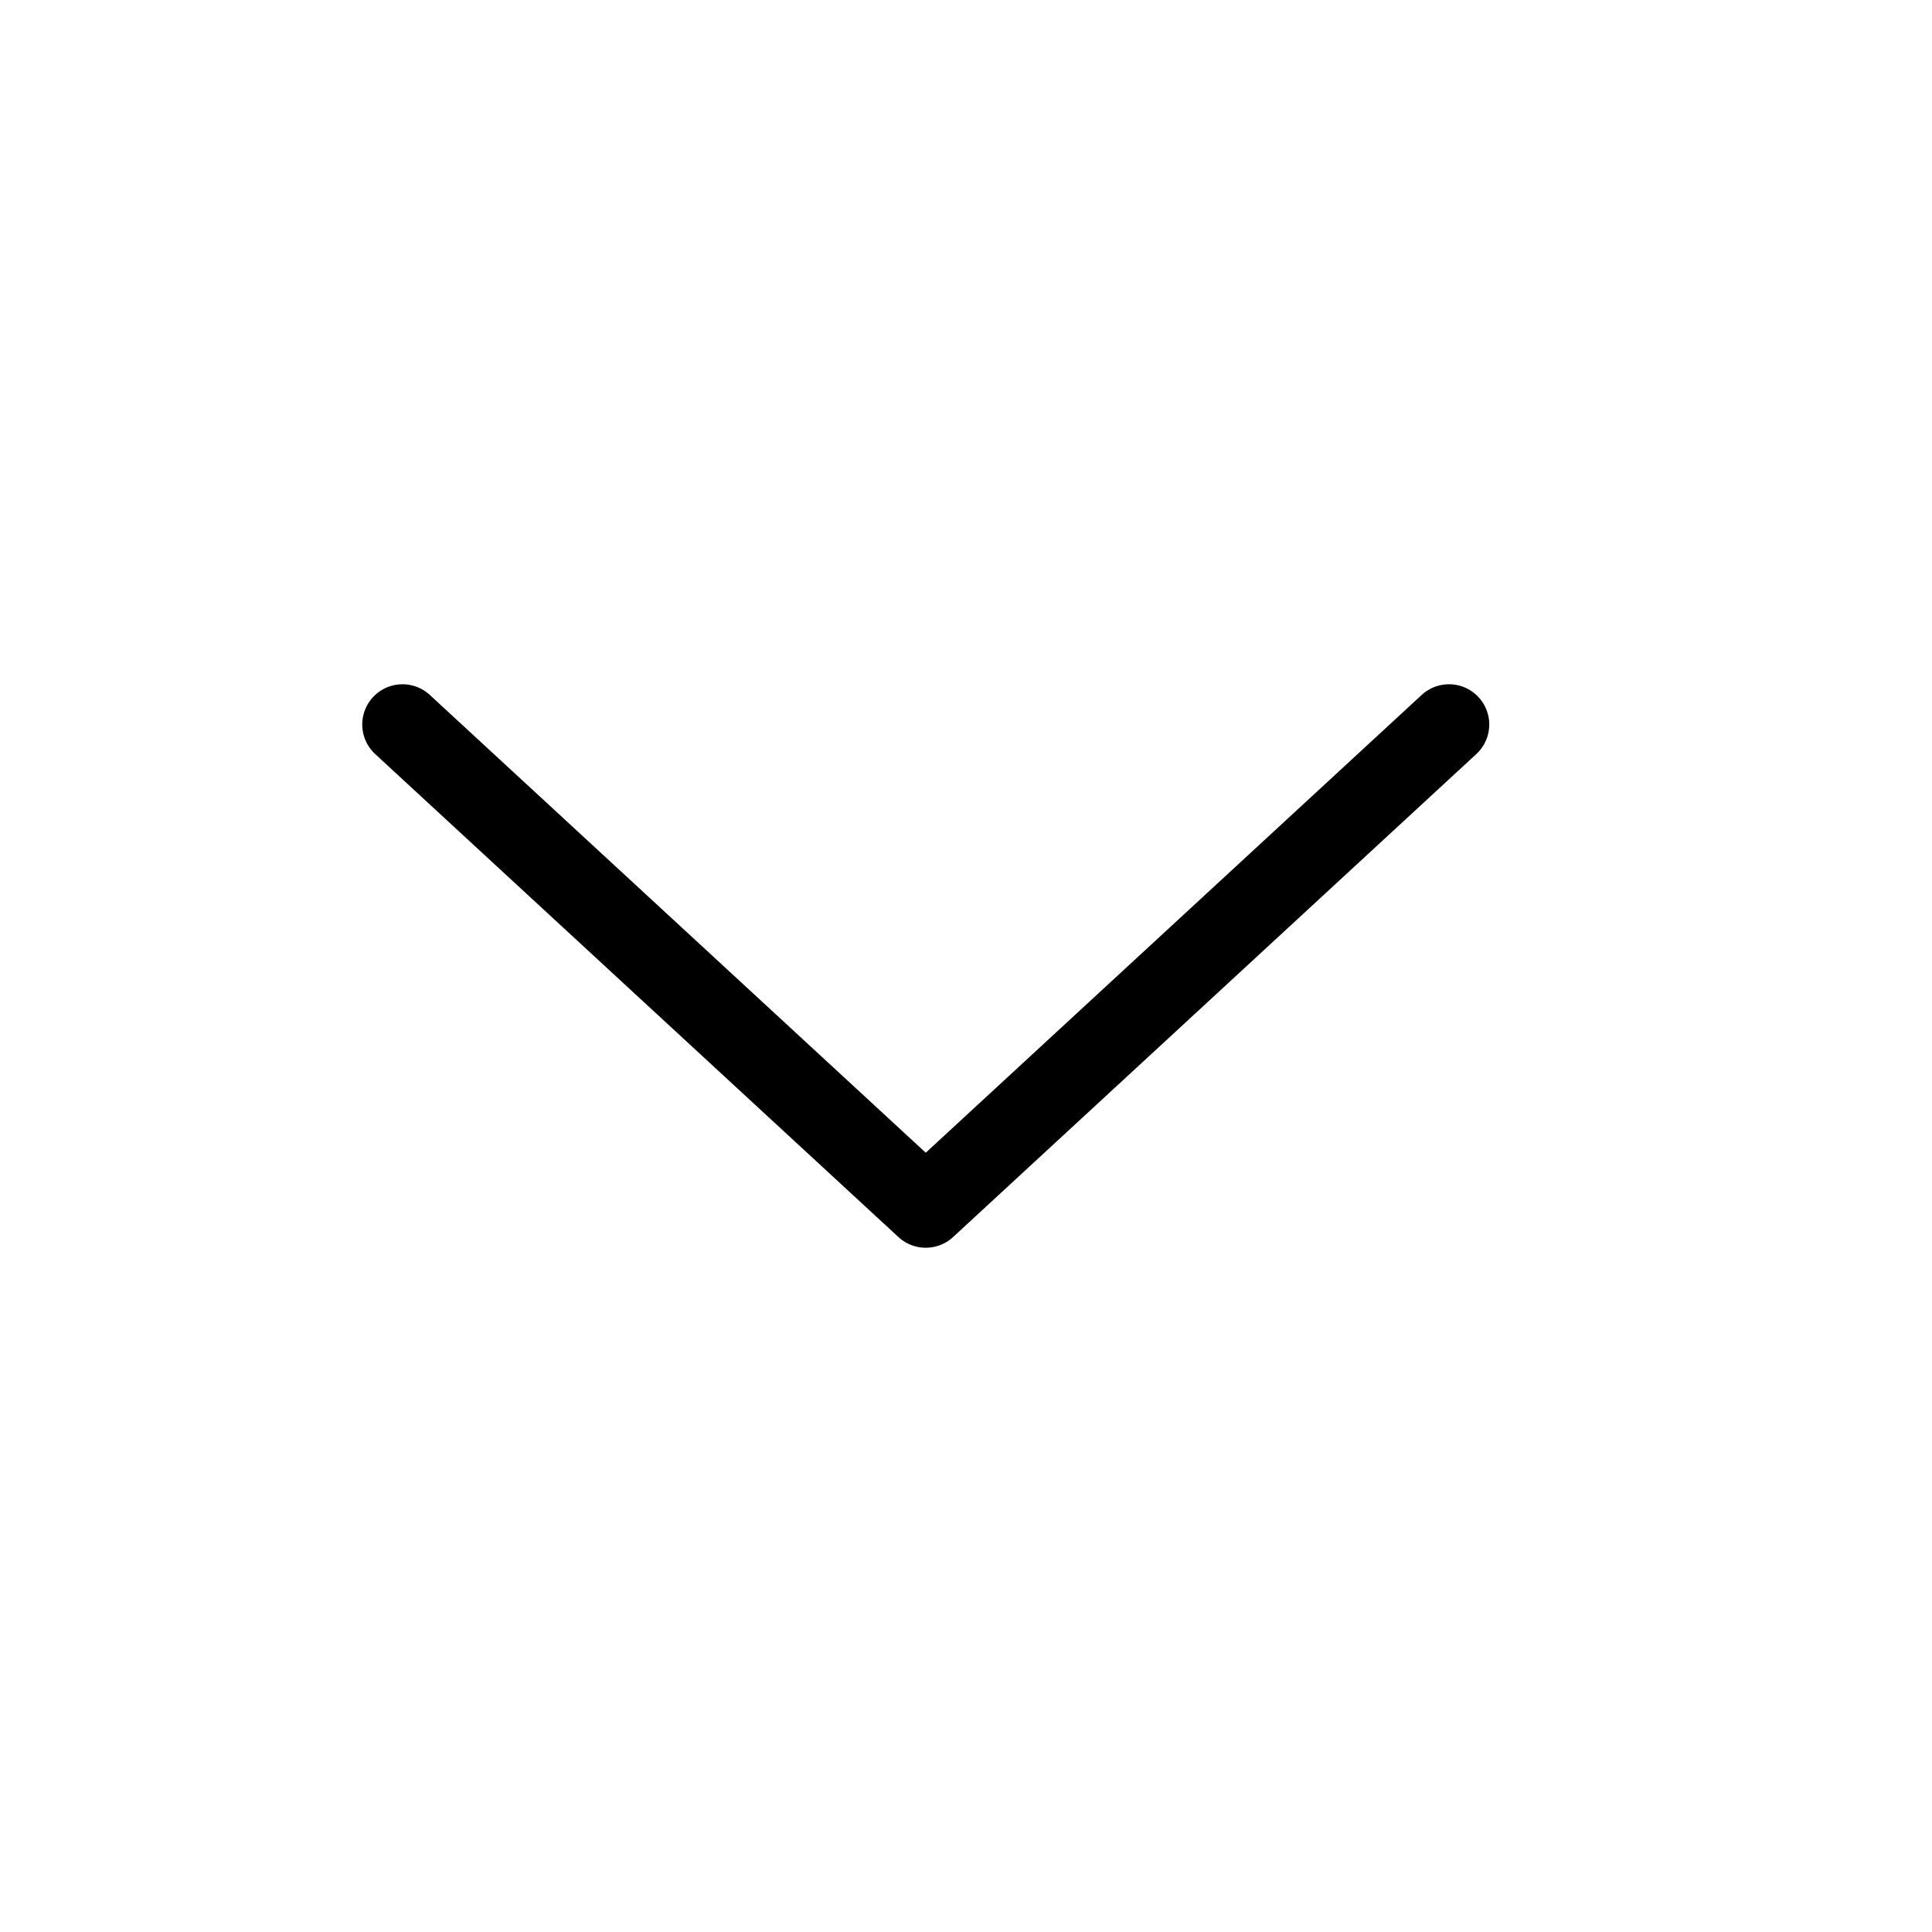
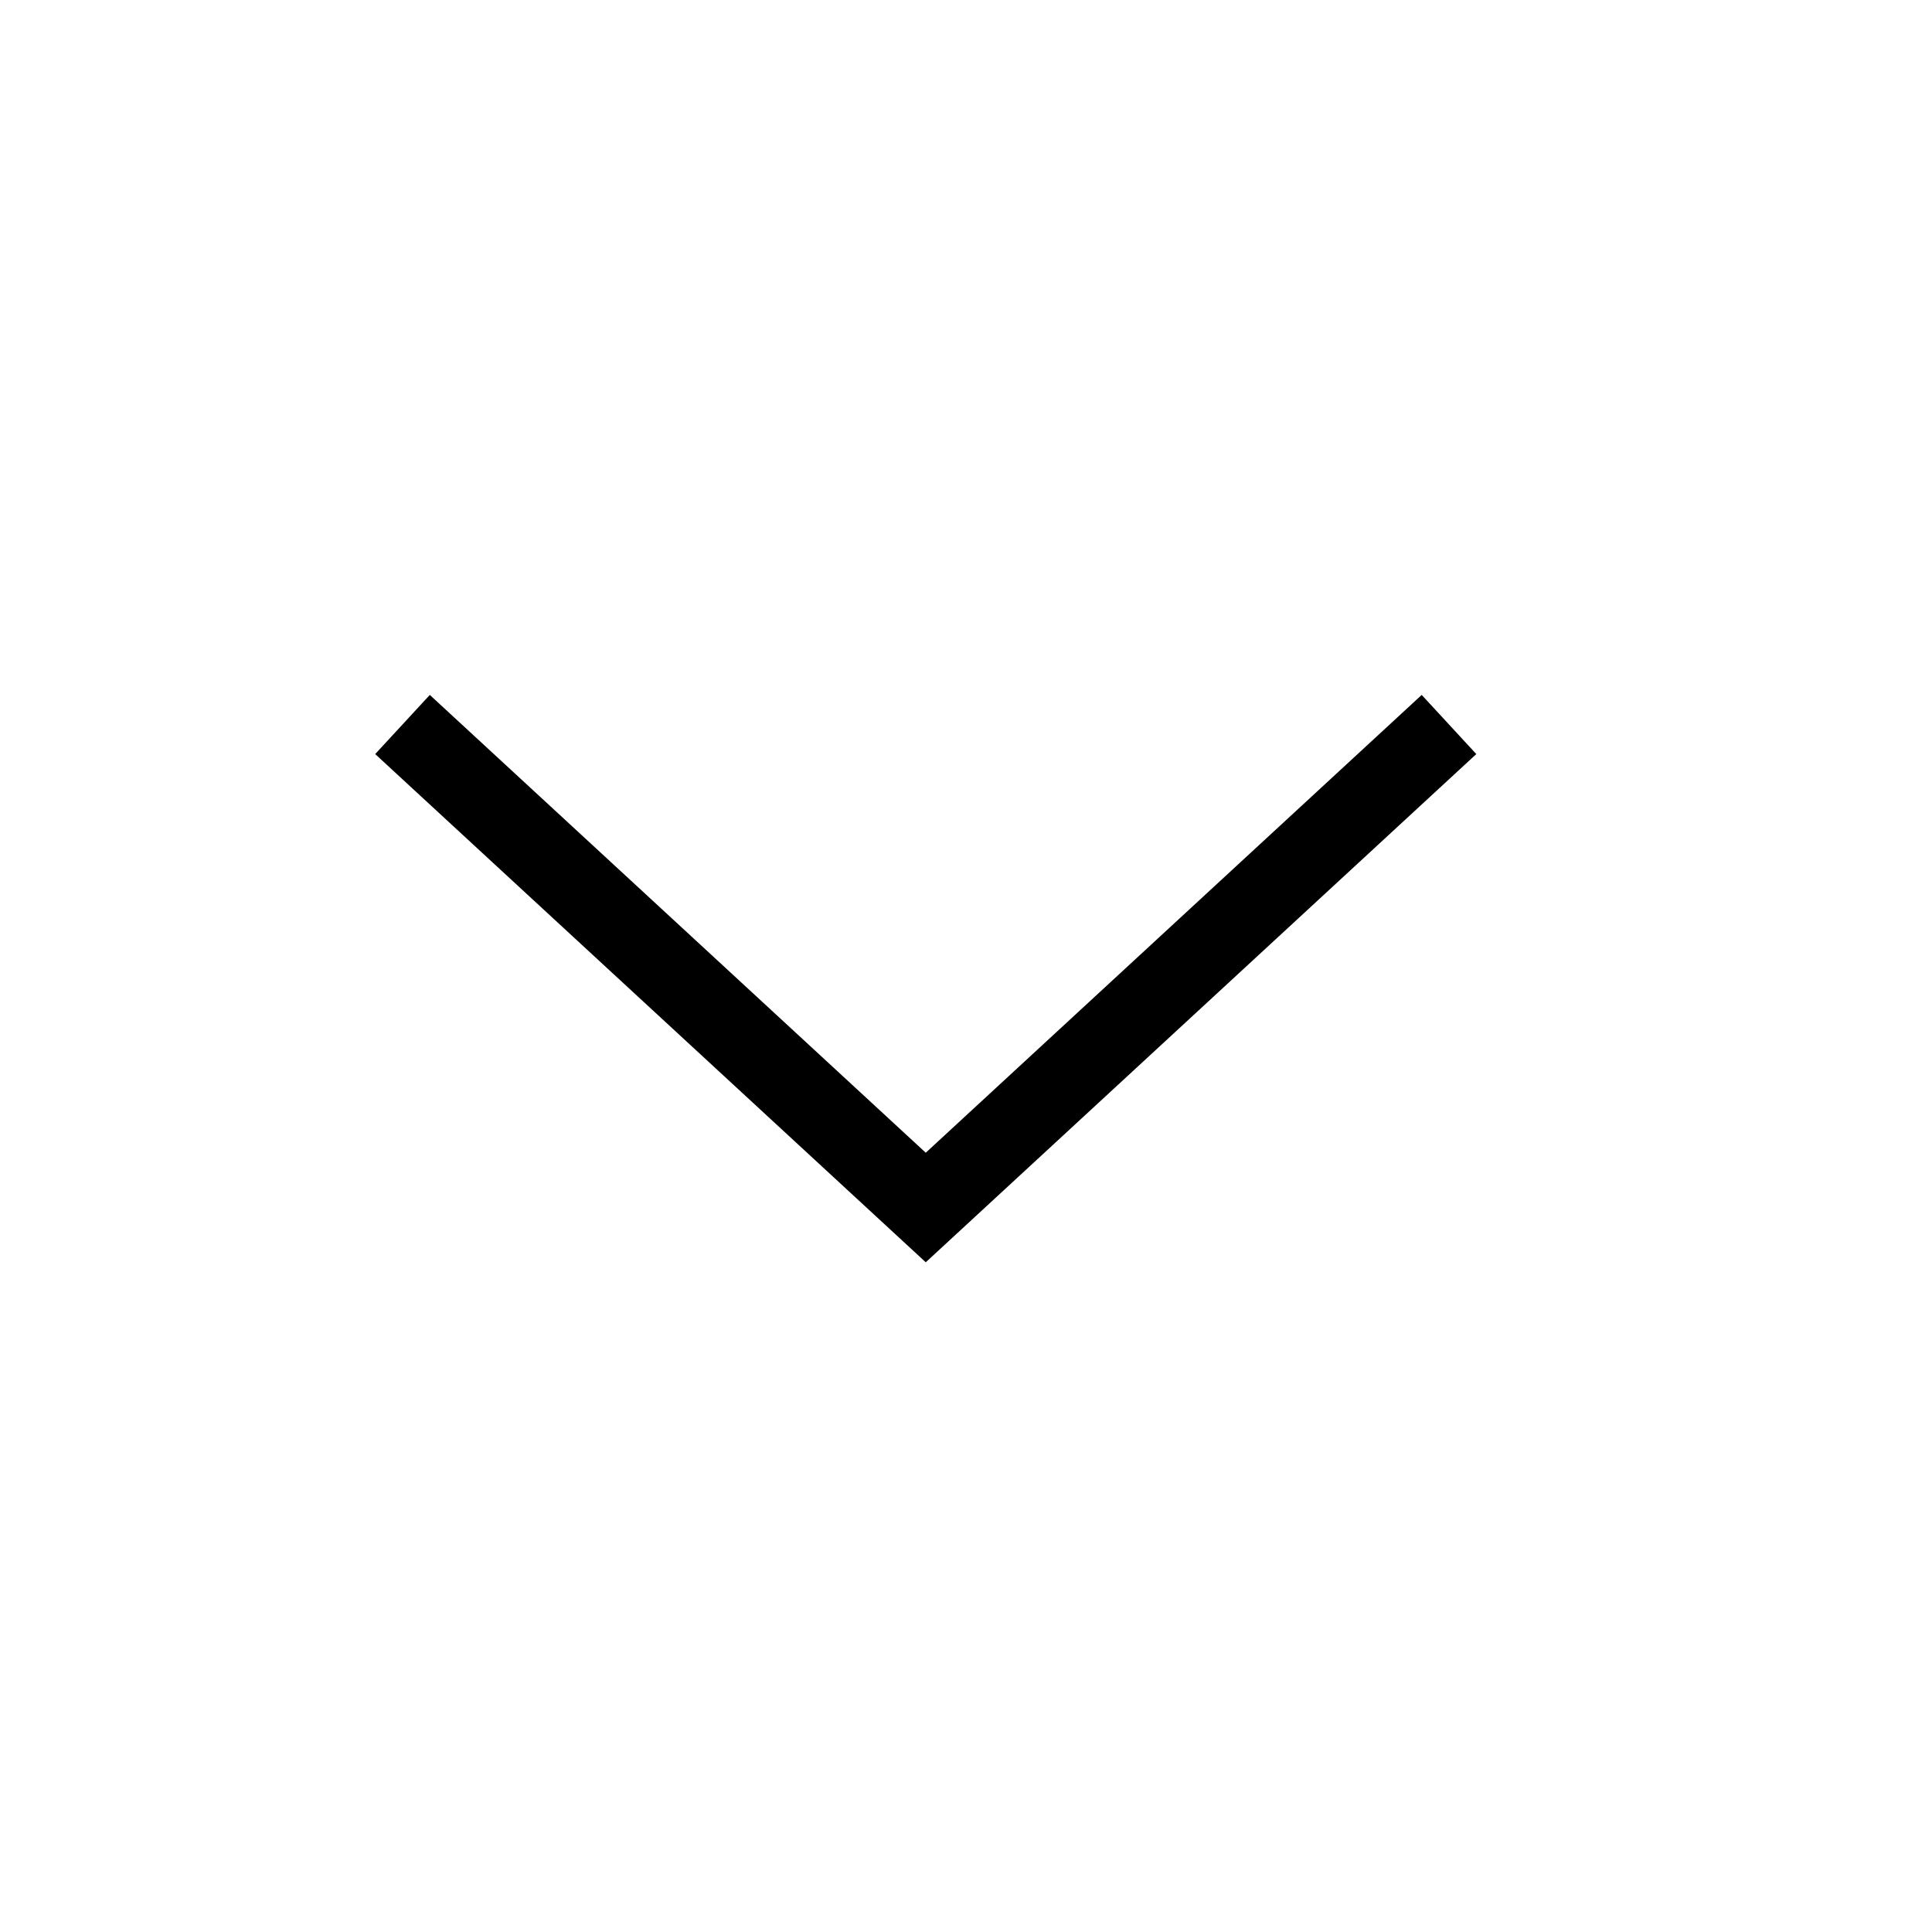
<svg xmlns="http://www.w3.org/2000/svg" width="24" height="24" viewBox="0 0 24 24" fill="none">
-   <path d="M18 9L11.5 15L5 9" stroke="black" strokeWidth="3" stroke-linecap="round" stroke-linejoin="round" />
+   <path d="M18 9L11.5 15L5 9" stroke="black" strokeWidth="3" strokeLinecap="round" strokeLinejoin="round" />
</svg>
